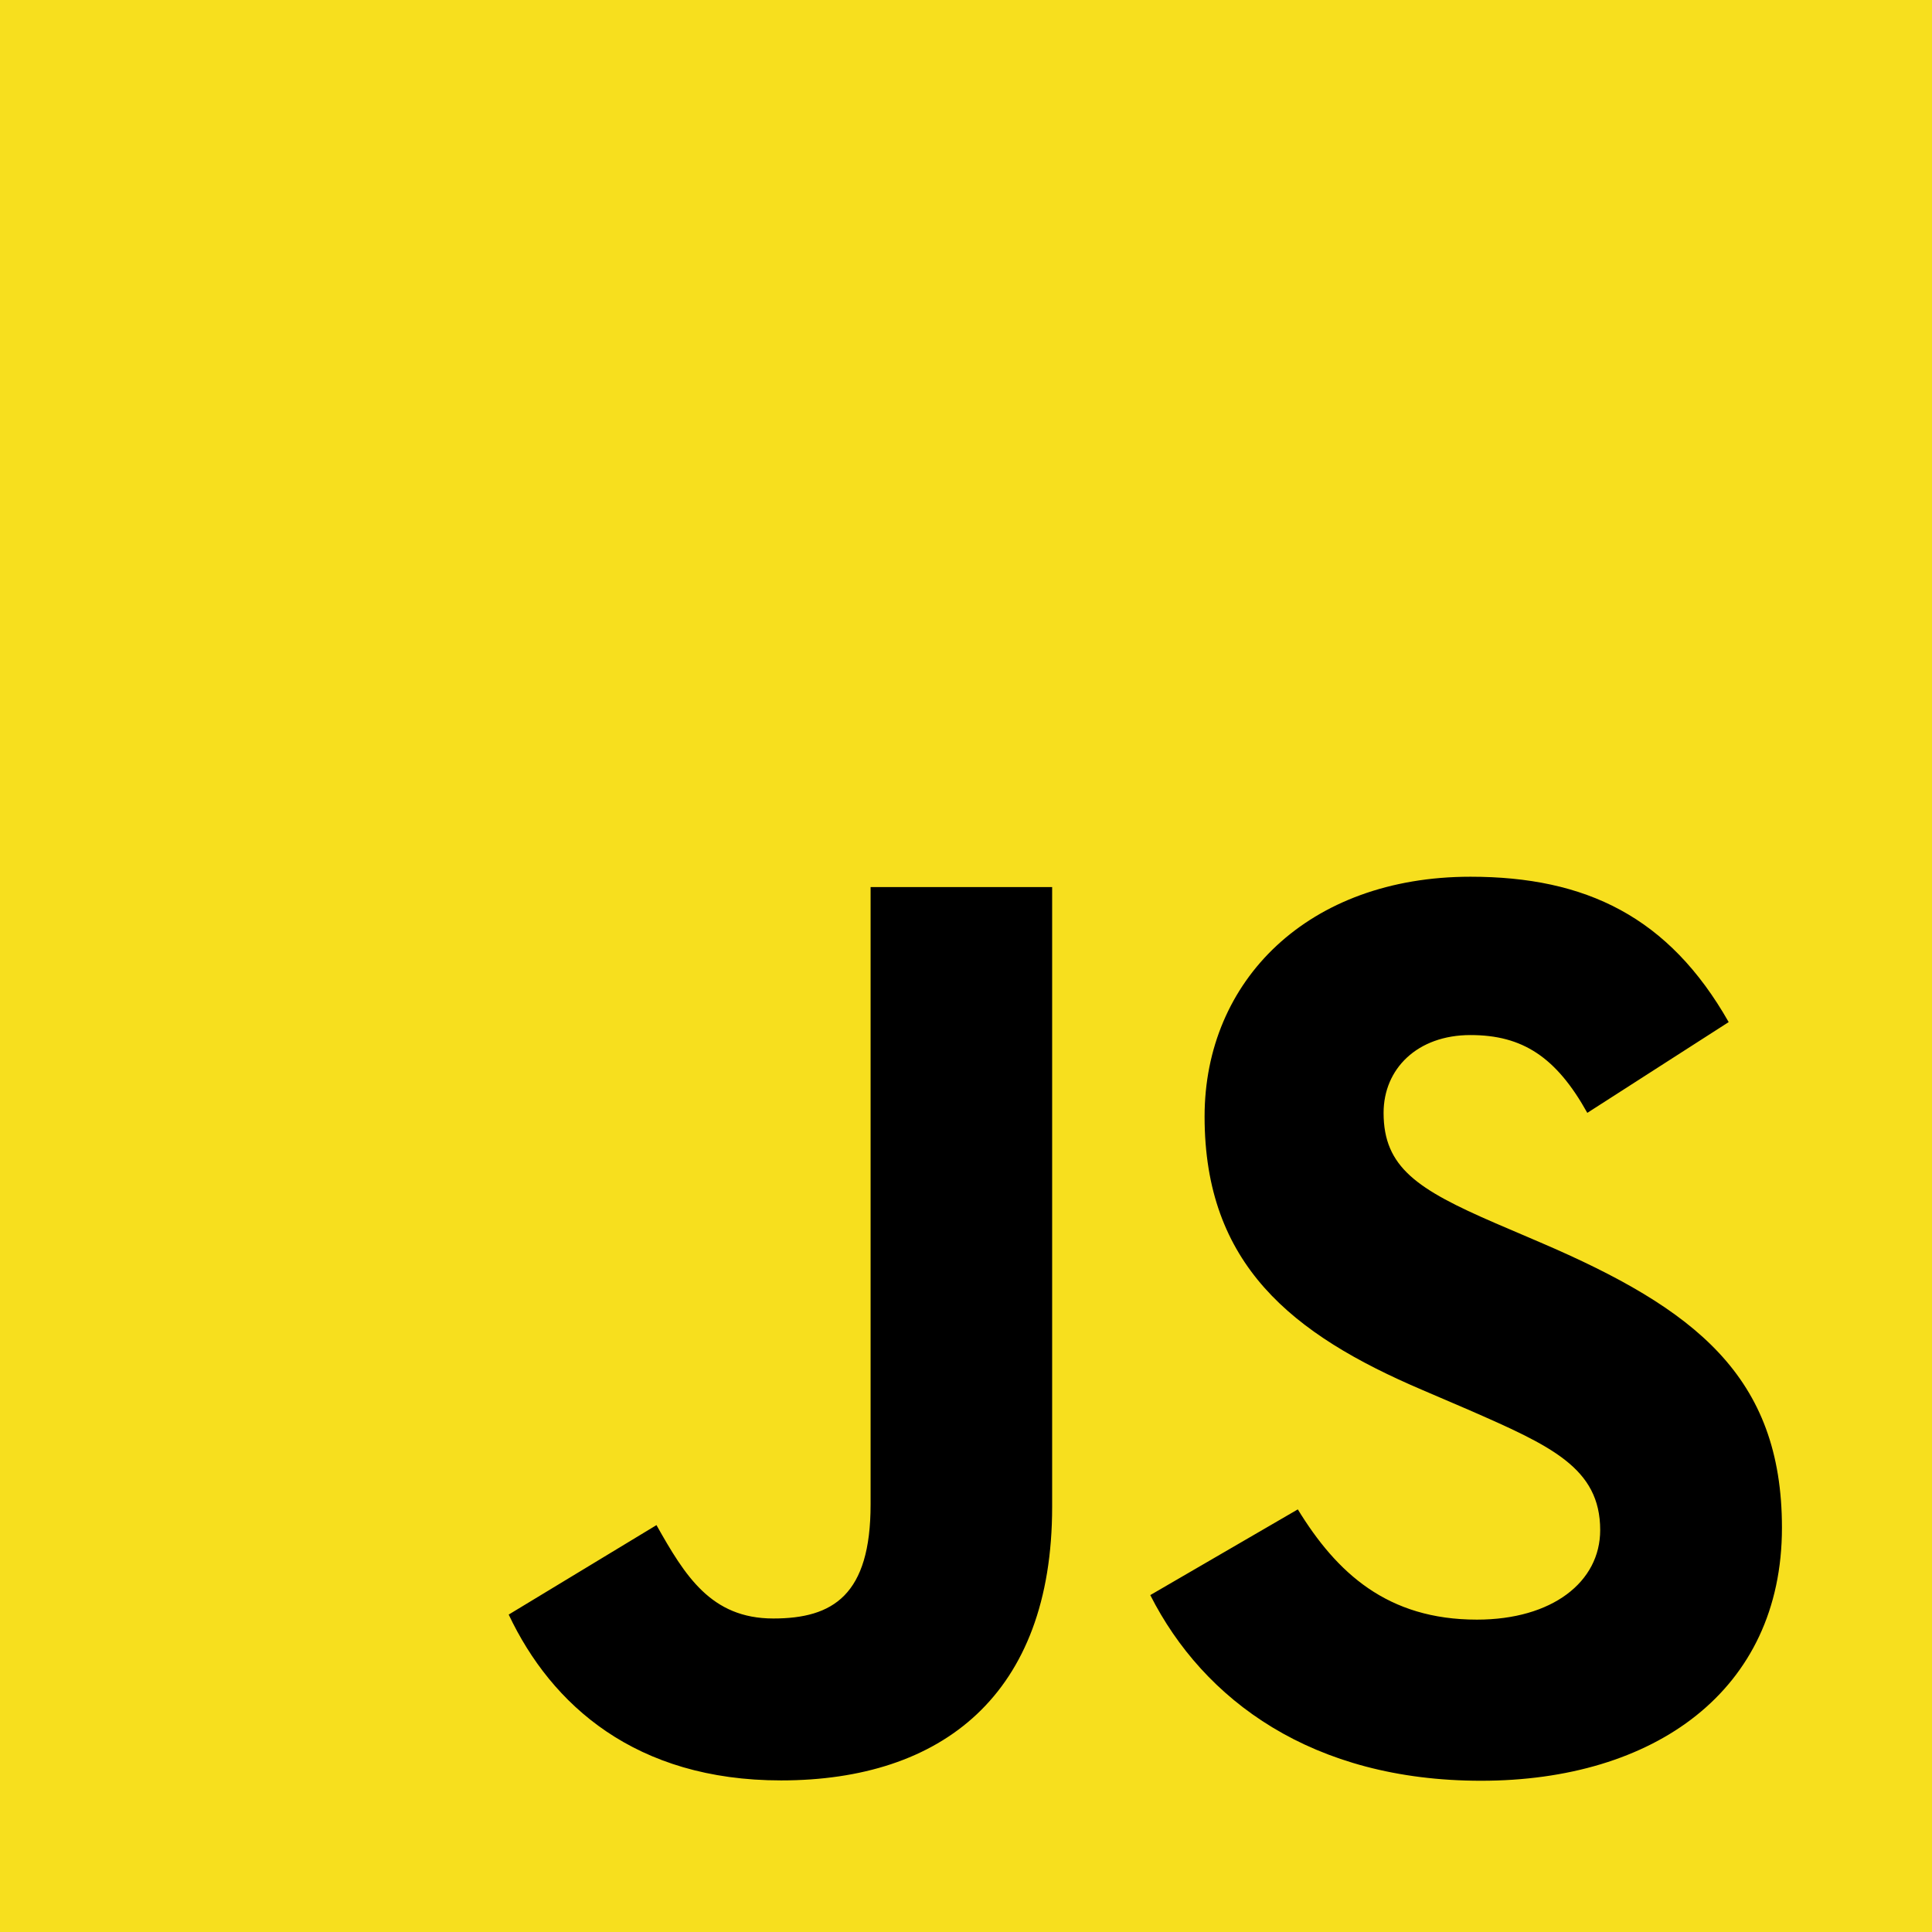
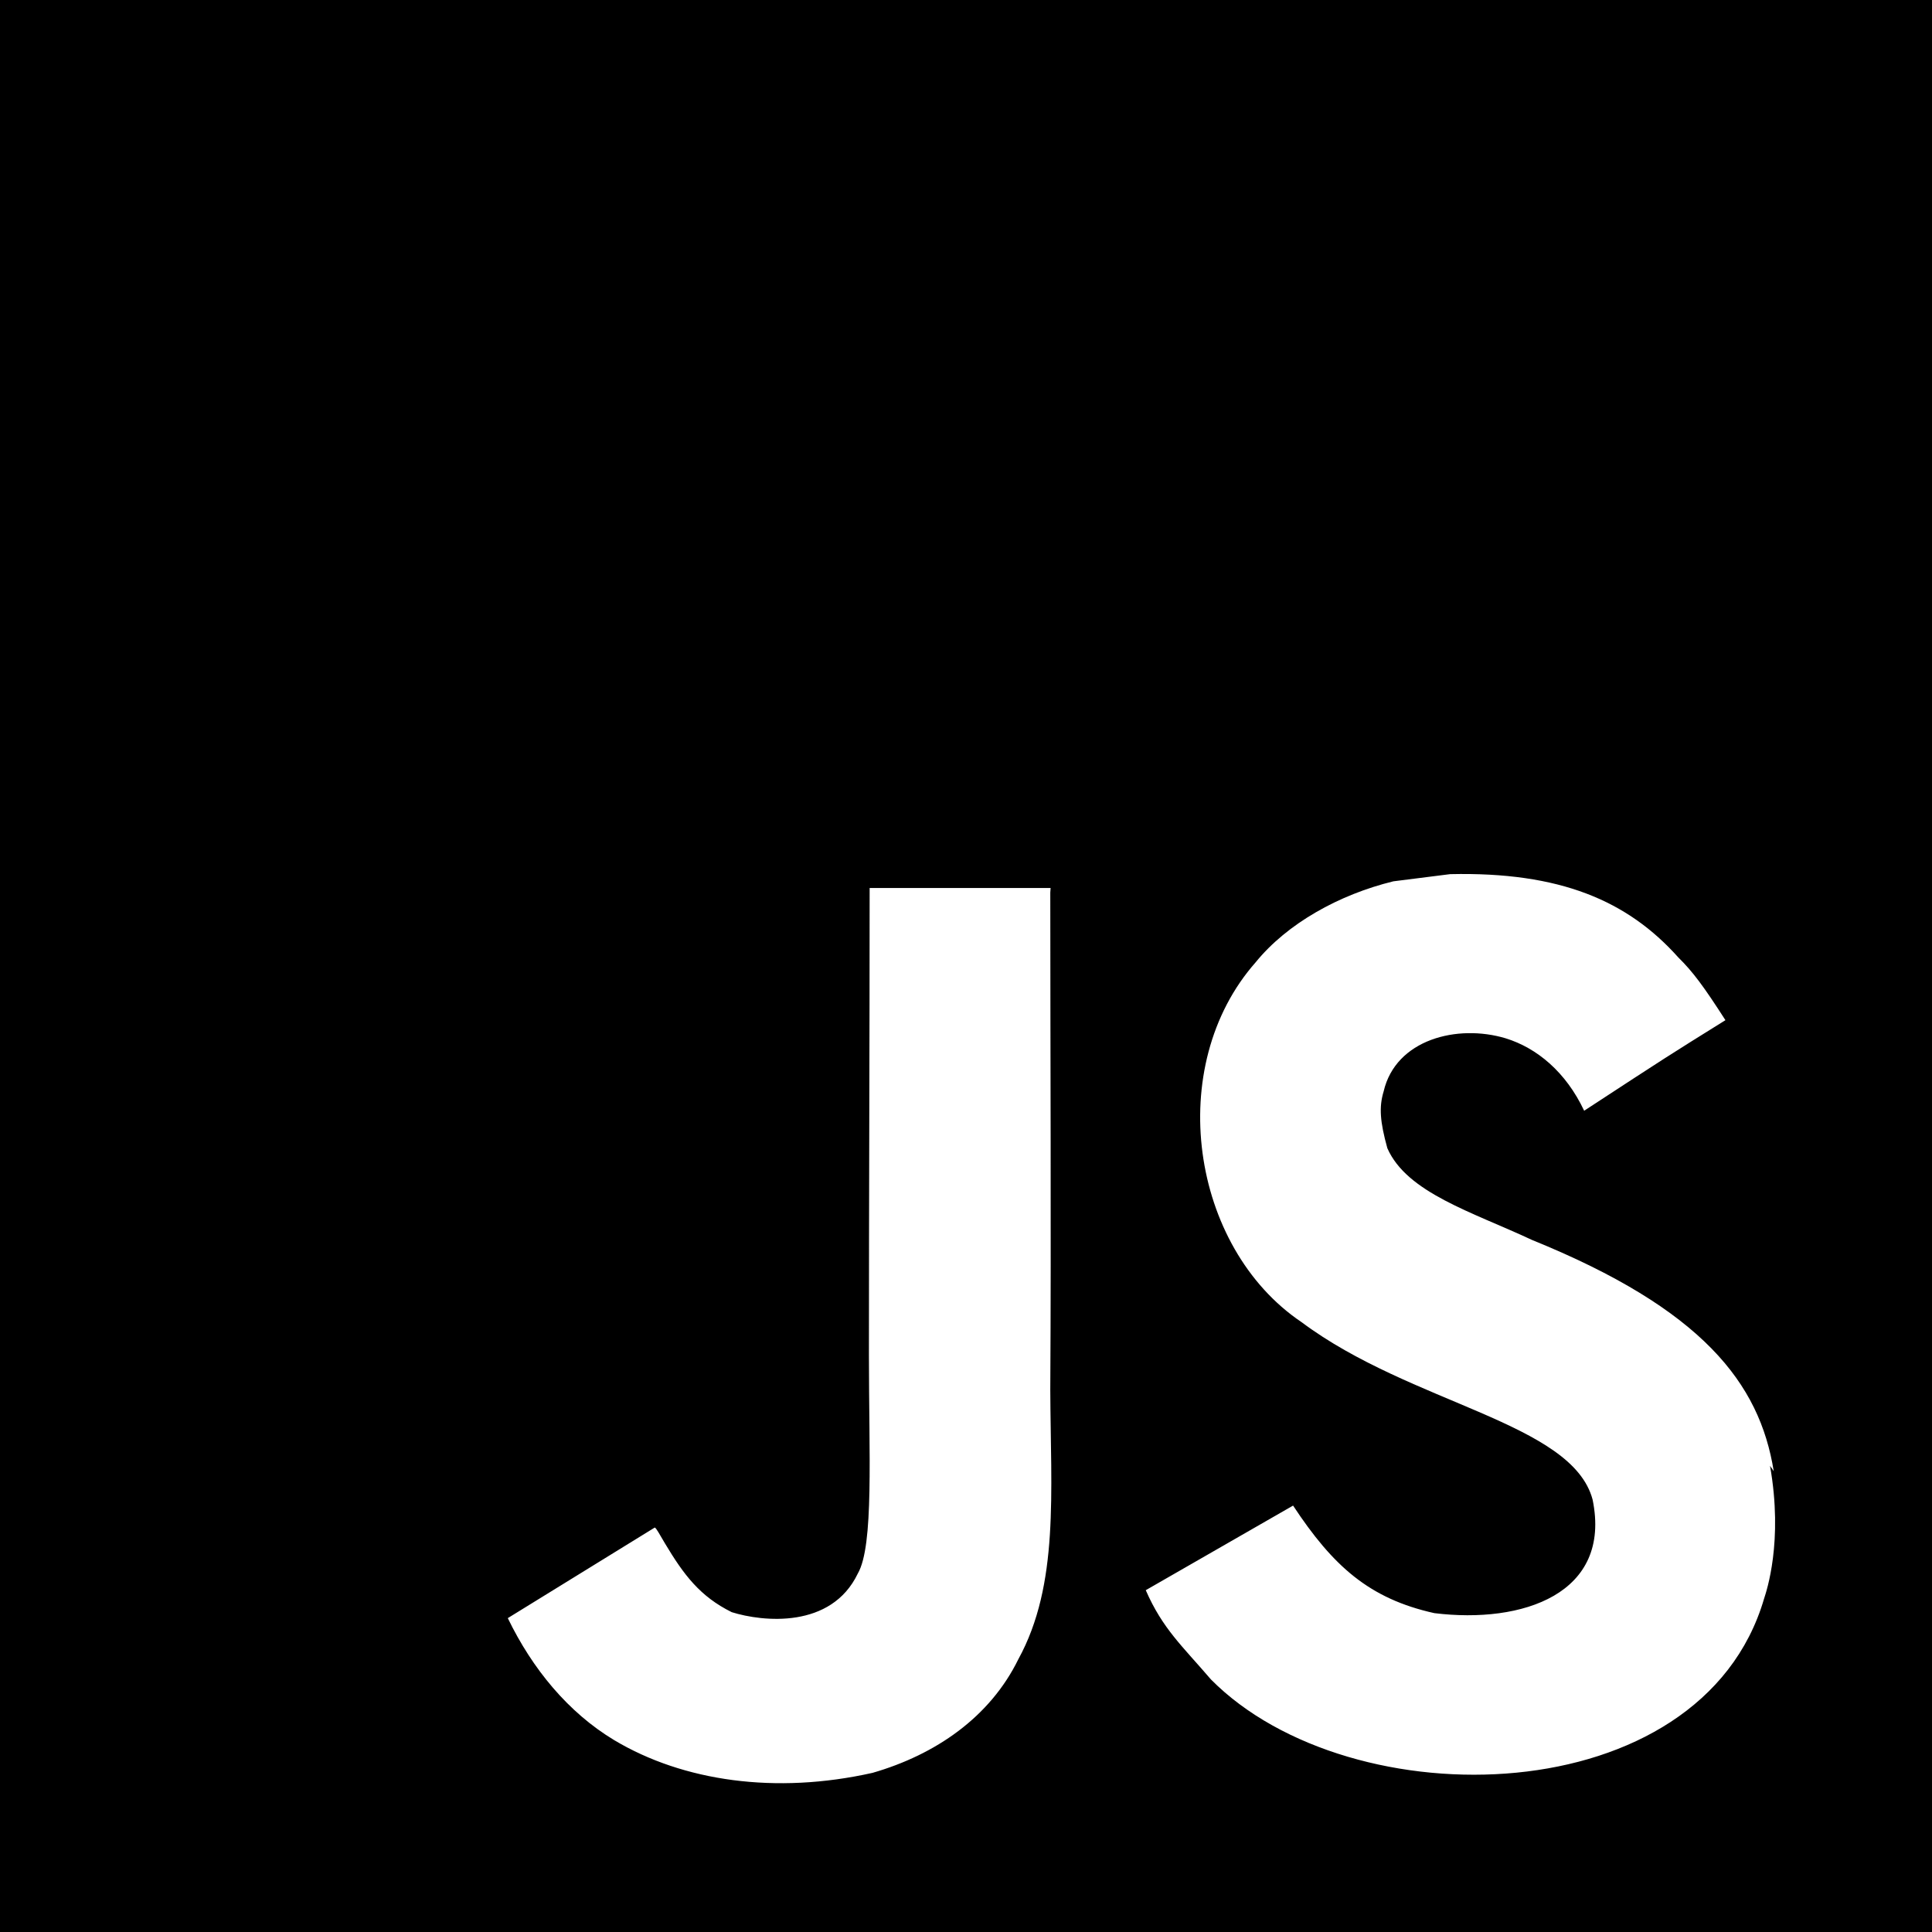
- <svg xmlns="http://www.w3.org/2000/svg" viewBox="0 0 630 630">
-   <rect width="630" height="630" fill="#f7df1e" />
-   <path d="m423.2 492.19c12.69 20.72 29.2 35.95 58.4 35.95 24.53 0 40.2-12.26 40.2-29.2 0-20.3-16.1-27.49-43.1-39.3l-14.8-6.35c-42.72-18.2-71.1-41-71.1-89.2 0-44.4 33.83-78.2 86.7-78.2 37.64 0 64.7 13.1 84.2 47.4l-46.1 29.6c-10.15-18.2-21.1-25.37-38.1-25.37-17.34 0-28.33 11-28.33 25.37 0 17.76 11 24.95 36.4 35.95l14.8 6.34c50.3 21.57 78.7 43.56 78.7 93 0 53.3-41.87 82.5-98.1 82.5-54.98 0-90.5-26.2-107.88-60.54zm-209.13 5.13c9.3 16.5 17.76 30.45 38.1 30.45 19.45 0 31.72-7.61 31.72-37.2v-201.3h59.2v202.1c0 61.3-35.94 89.2-88.4 89.2-47.4 0-74.85-24.53-88.81-54.075z" />
+ <svg xmlns="http://www.w3.org/2000/svg" role="img" viewBox="0 0 24 24">
+   <path d="M0 0h24v24H0V0zm22.034 18.276c-.175-1.095-.888-2.015-3.003-2.873-.736-.345-1.554-.585-1.797-1.14-.091-.33-.105-.51-.046-.705.15-.646.915-.84 1.515-.66.39.12.75.42.976.9 1.034-.676 1.034-.676 1.755-1.125-.27-.42-.404-.601-.586-.78-.63-.705-1.469-1.065-2.834-1.034l-.705.089c-.676.165-1.32.525-1.71 1.005-1.14 1.291-.811 3.541.569 4.471 1.365 1.02 3.361 1.244 3.616 2.205.24 1.17-.87 1.545-1.966 1.41-.811-.18-1.26-.586-1.755-1.336l-1.83 1.051c.21.48.45.689.81 1.109 1.74 1.756 6.09 1.666 6.871-1.004.029-.09.24-.705.074-1.65l.046.067zm-8.983-7.245h-2.248c0 1.938-.009 3.864-.009 5.805 0 1.232.063 2.363-.138 2.711-.33.689-1.18.601-1.566.48-.396-.196-.597-.466-.83-.855-.063-.105-.11-.196-.127-.196l-1.825 1.125c.305.63.75 1.172 1.324 1.517.855.51 2.004.675 3.207.405.783-.226 1.458-.691 1.811-1.411.51-.93.402-2.07.397-3.346.012-2.054 0-4.109 0-6.179l.004-.056z" />
</svg>
